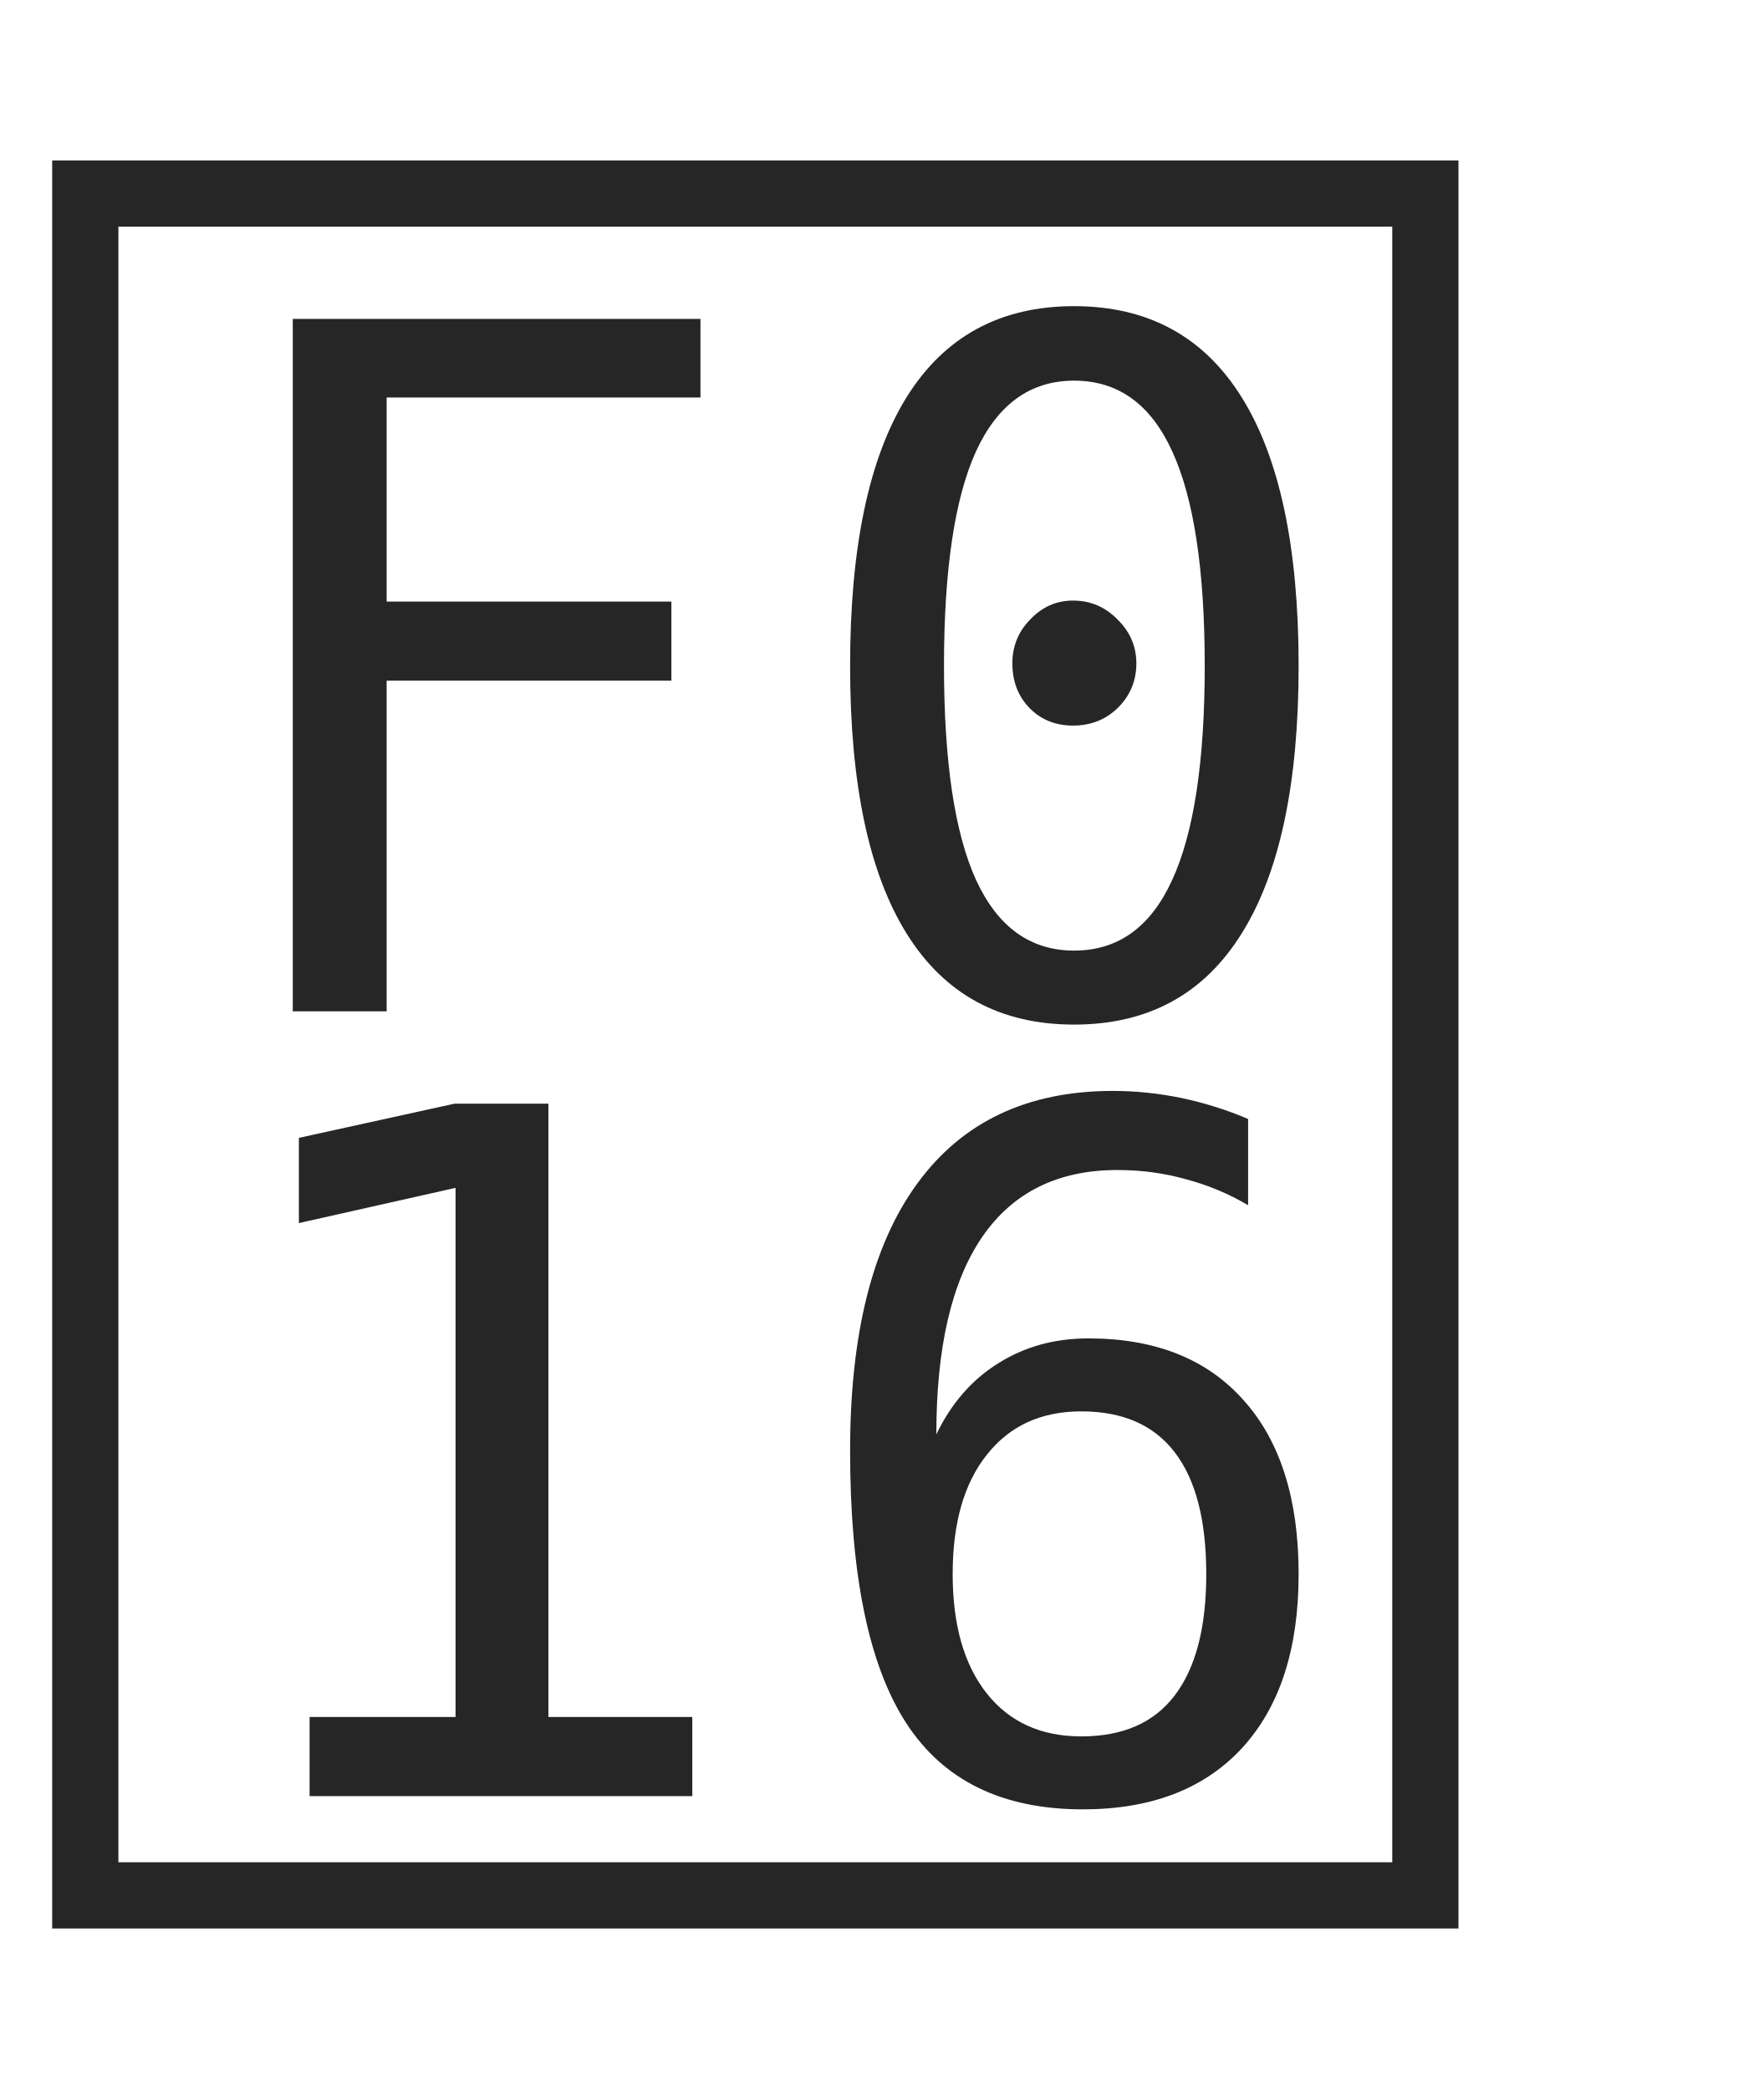
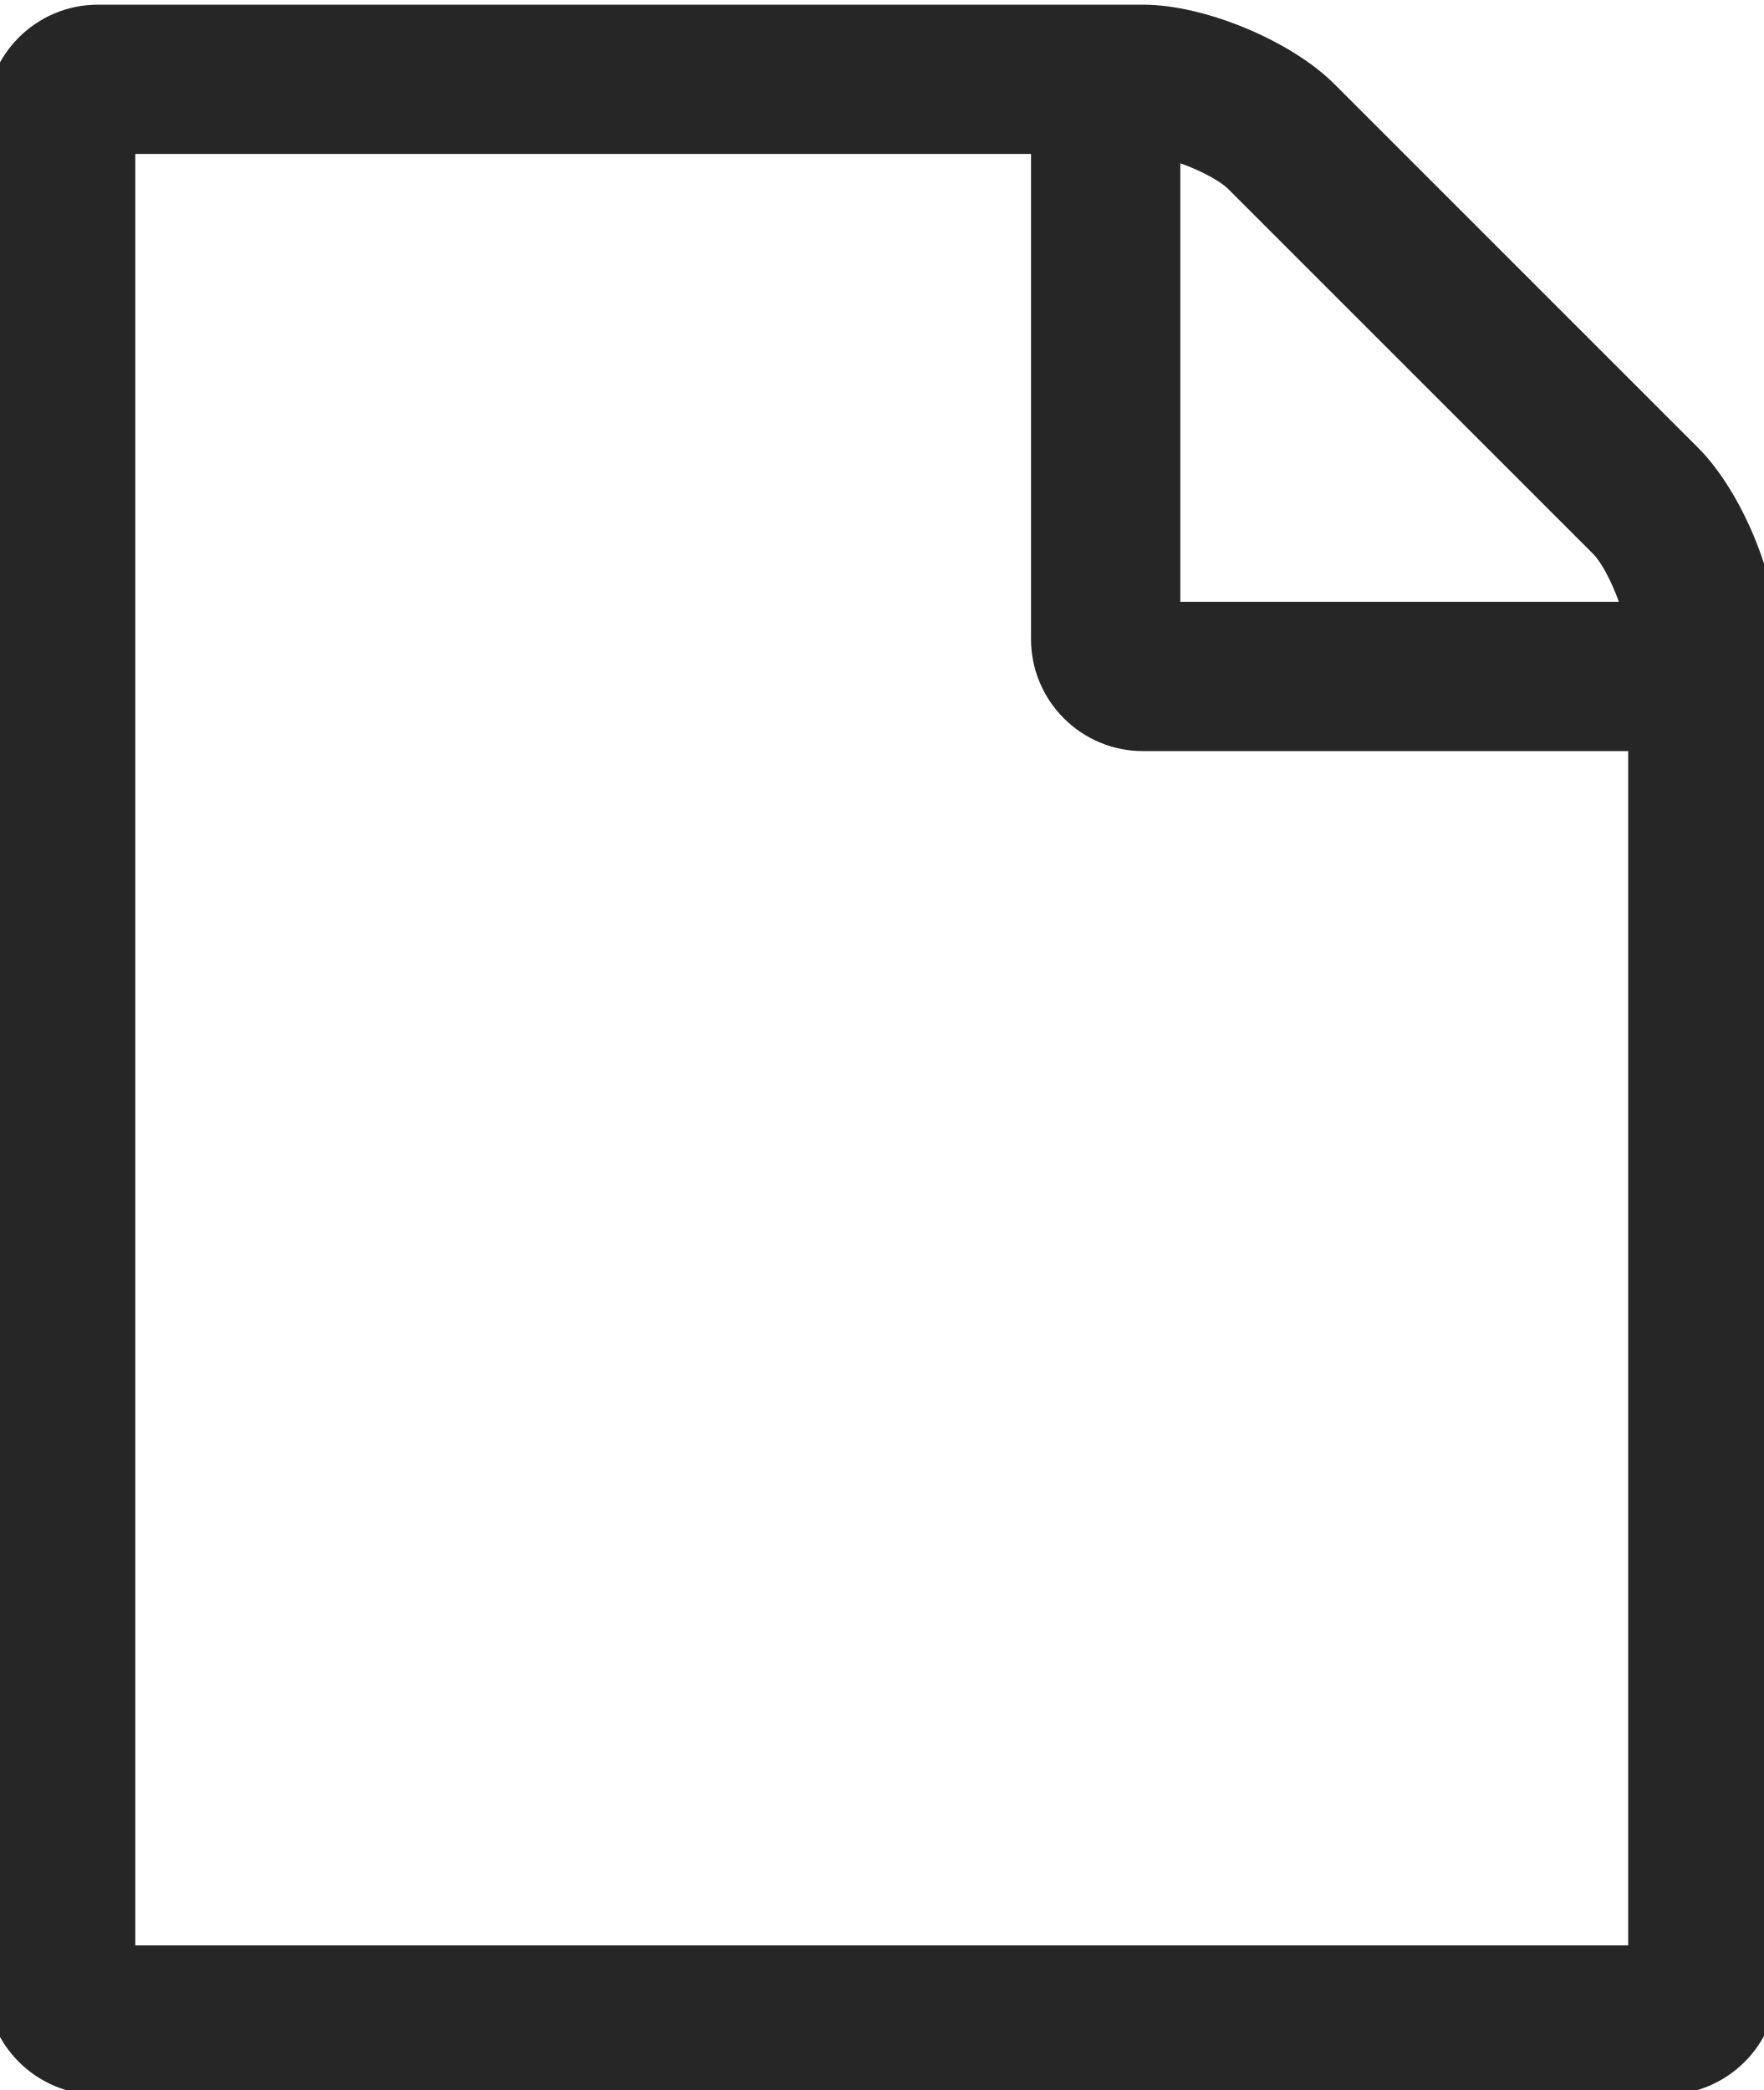
<svg xmlns="http://www.w3.org/2000/svg" width="54px" height="64px" viewBox="0 0 54 64" version="1.1">
  <defs />
-   <g id="Page-1" stroke="none" stroke-width="1" fill="none" fill-rule="evenodd" font-size="64" font-family="FontAwesome" font-weight="normal">
+   <g id="Page-1" stroke="none" stroke-width="1" fill="none" fill-rule="evenodd">
    <g id="icon-document" fill="#262626">
-       <text id="">
-         <tspan x="-0.429" y="55"></tspan>
-       </text>
+       <path d="M52,13.714 L40.857,2.571 C39.536,1.25 36.893,0.143 35,0.143 L3,0.143 C1.107,0.143 -0.429,1.679 -0.429,3.571 L-0.429,60.714 C-0.429,62.607 1.107,64.143 3,64.143 L51,64.143 C52.893,64.143 54.429,62.607 54.429,60.714 L54.429,19.571 C54.429,17.679 53.321,15.036 52,13.714 L52,13.714 Z M36.143,5 C36.75,5.214 37.357,5.536 37.607,5.786 L48.786,16.964 C49.036,17.214 49.357,17.821 49.571,18.429 L36.143,18.429 L36.143,5 Z M49.857,59.571 L4.143,59.571 L4.143,4.714 L31.571,4.714 L31.571,19.571 C31.571,21.464 33.107,23 35,23 L49.857,23 L49.857,59.571 Z" id="" />
    </g>
  </g>
</svg>
